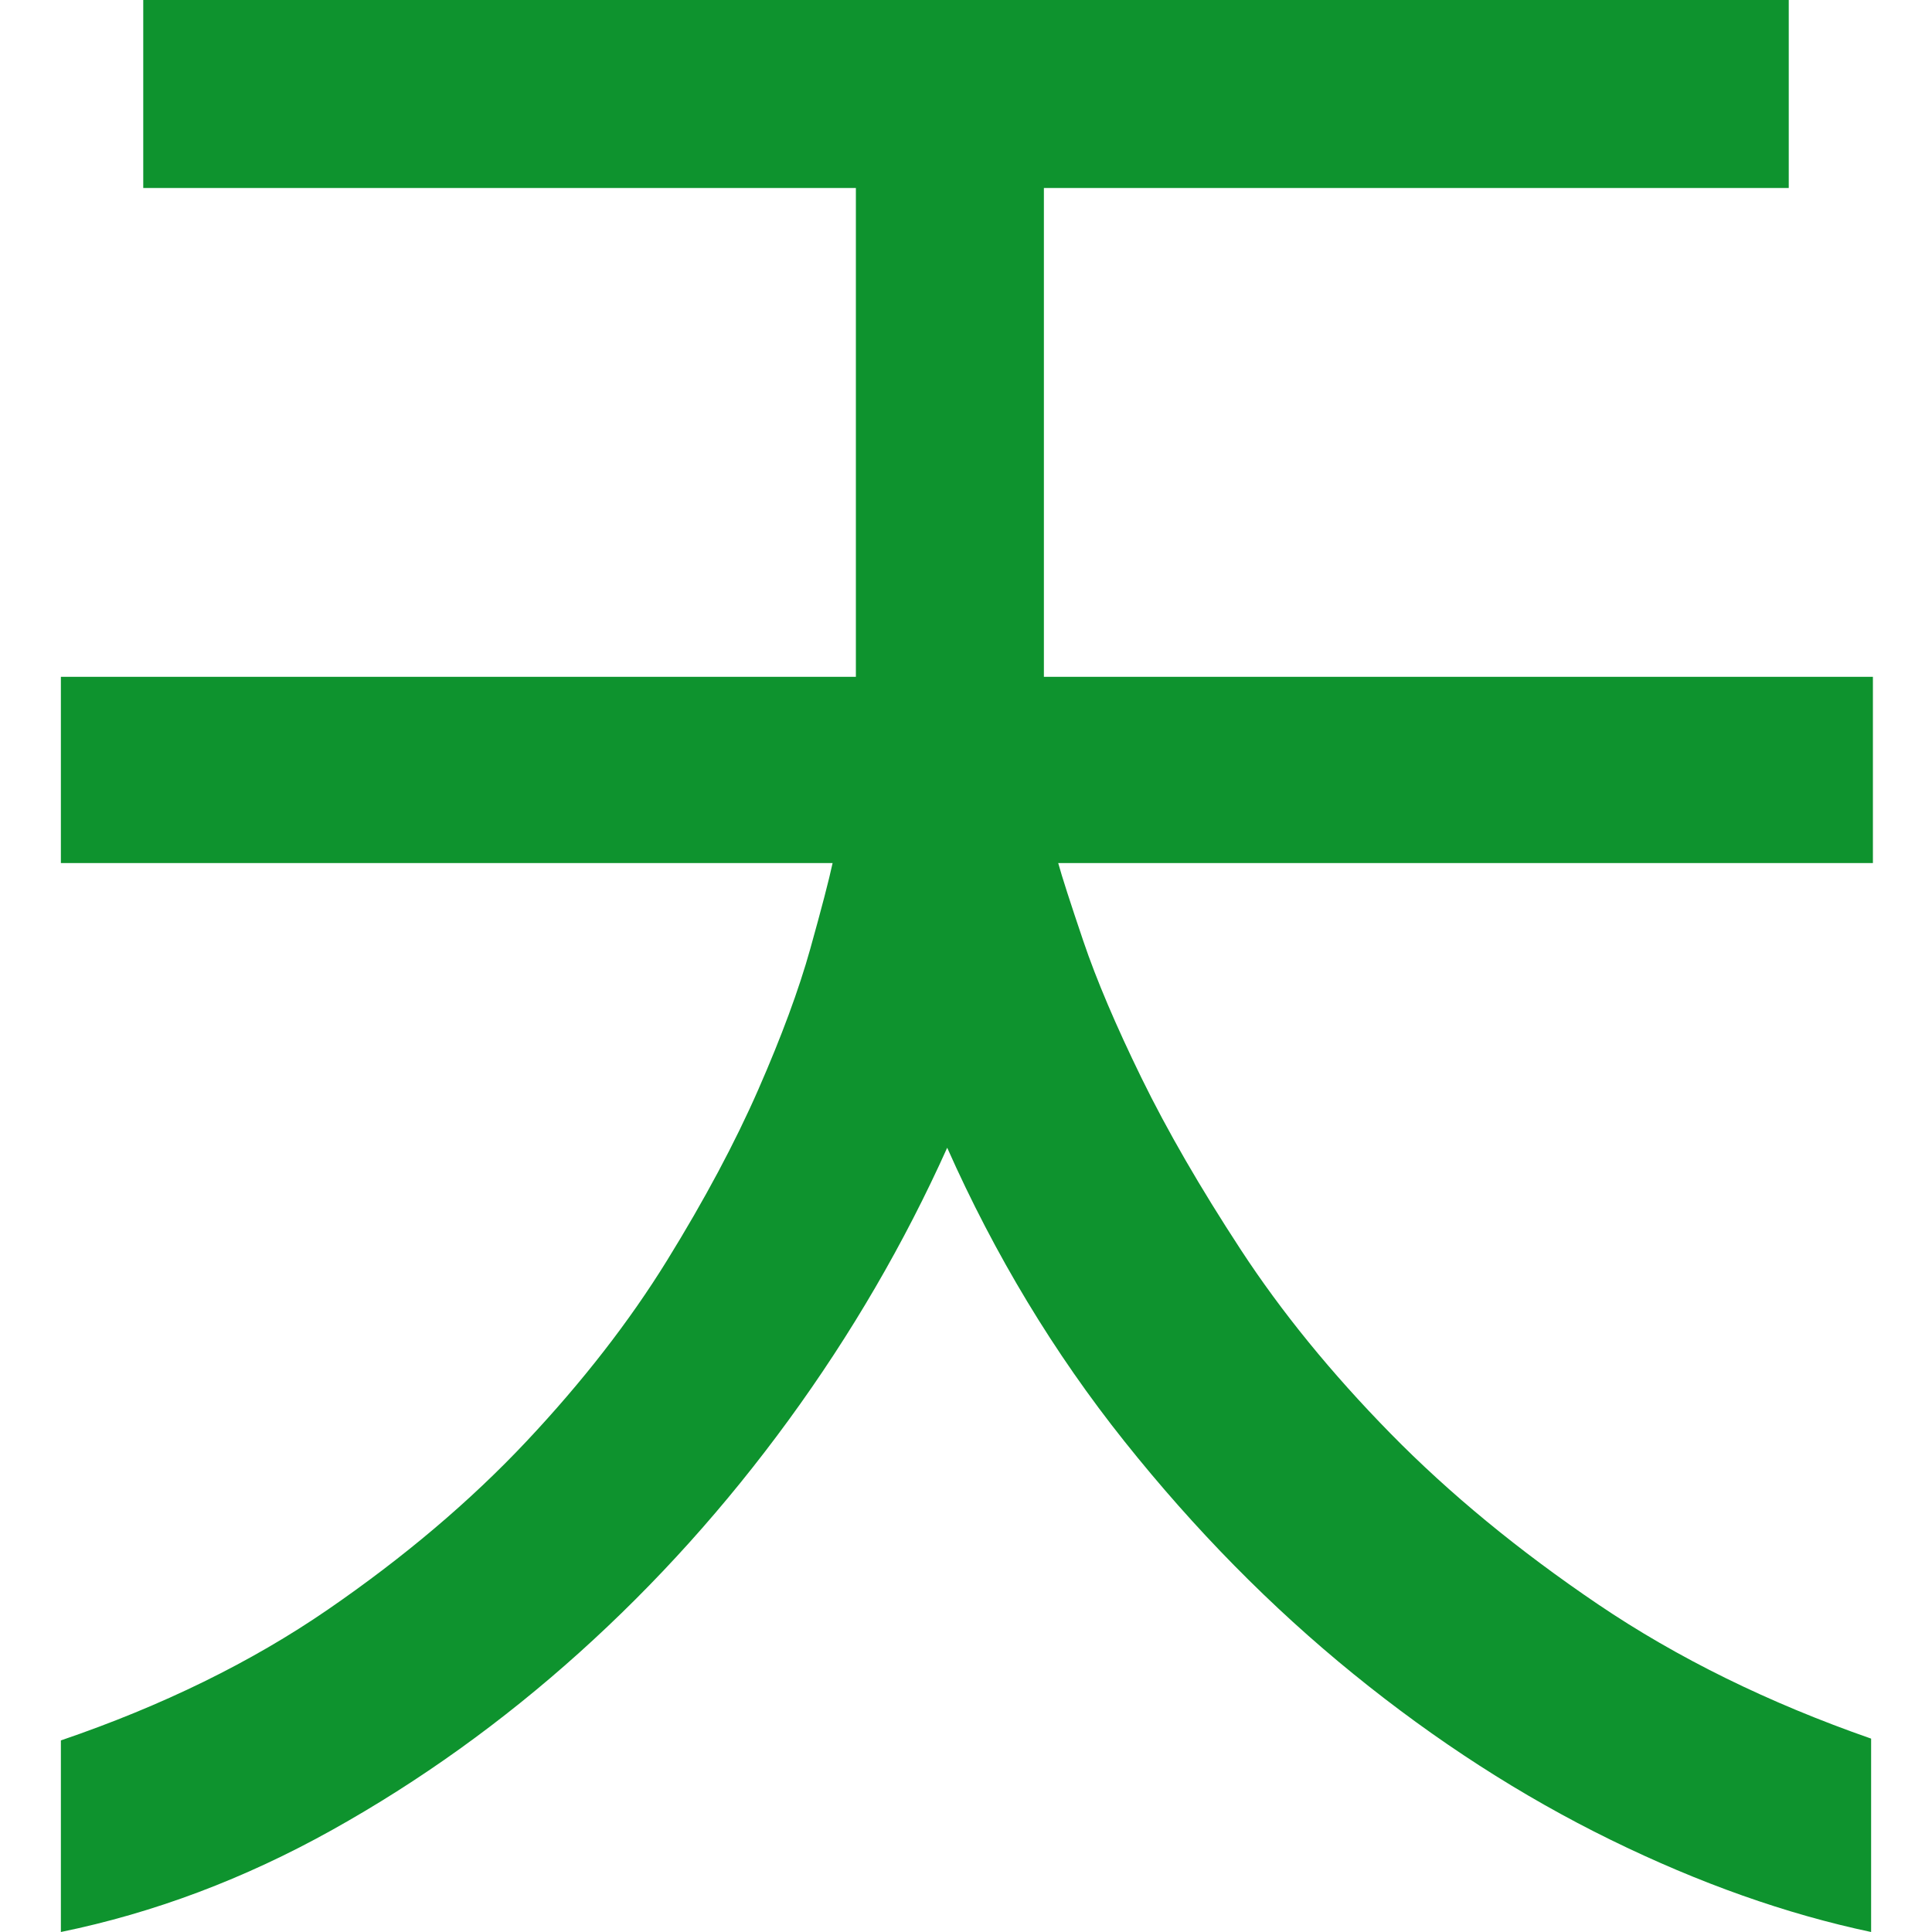
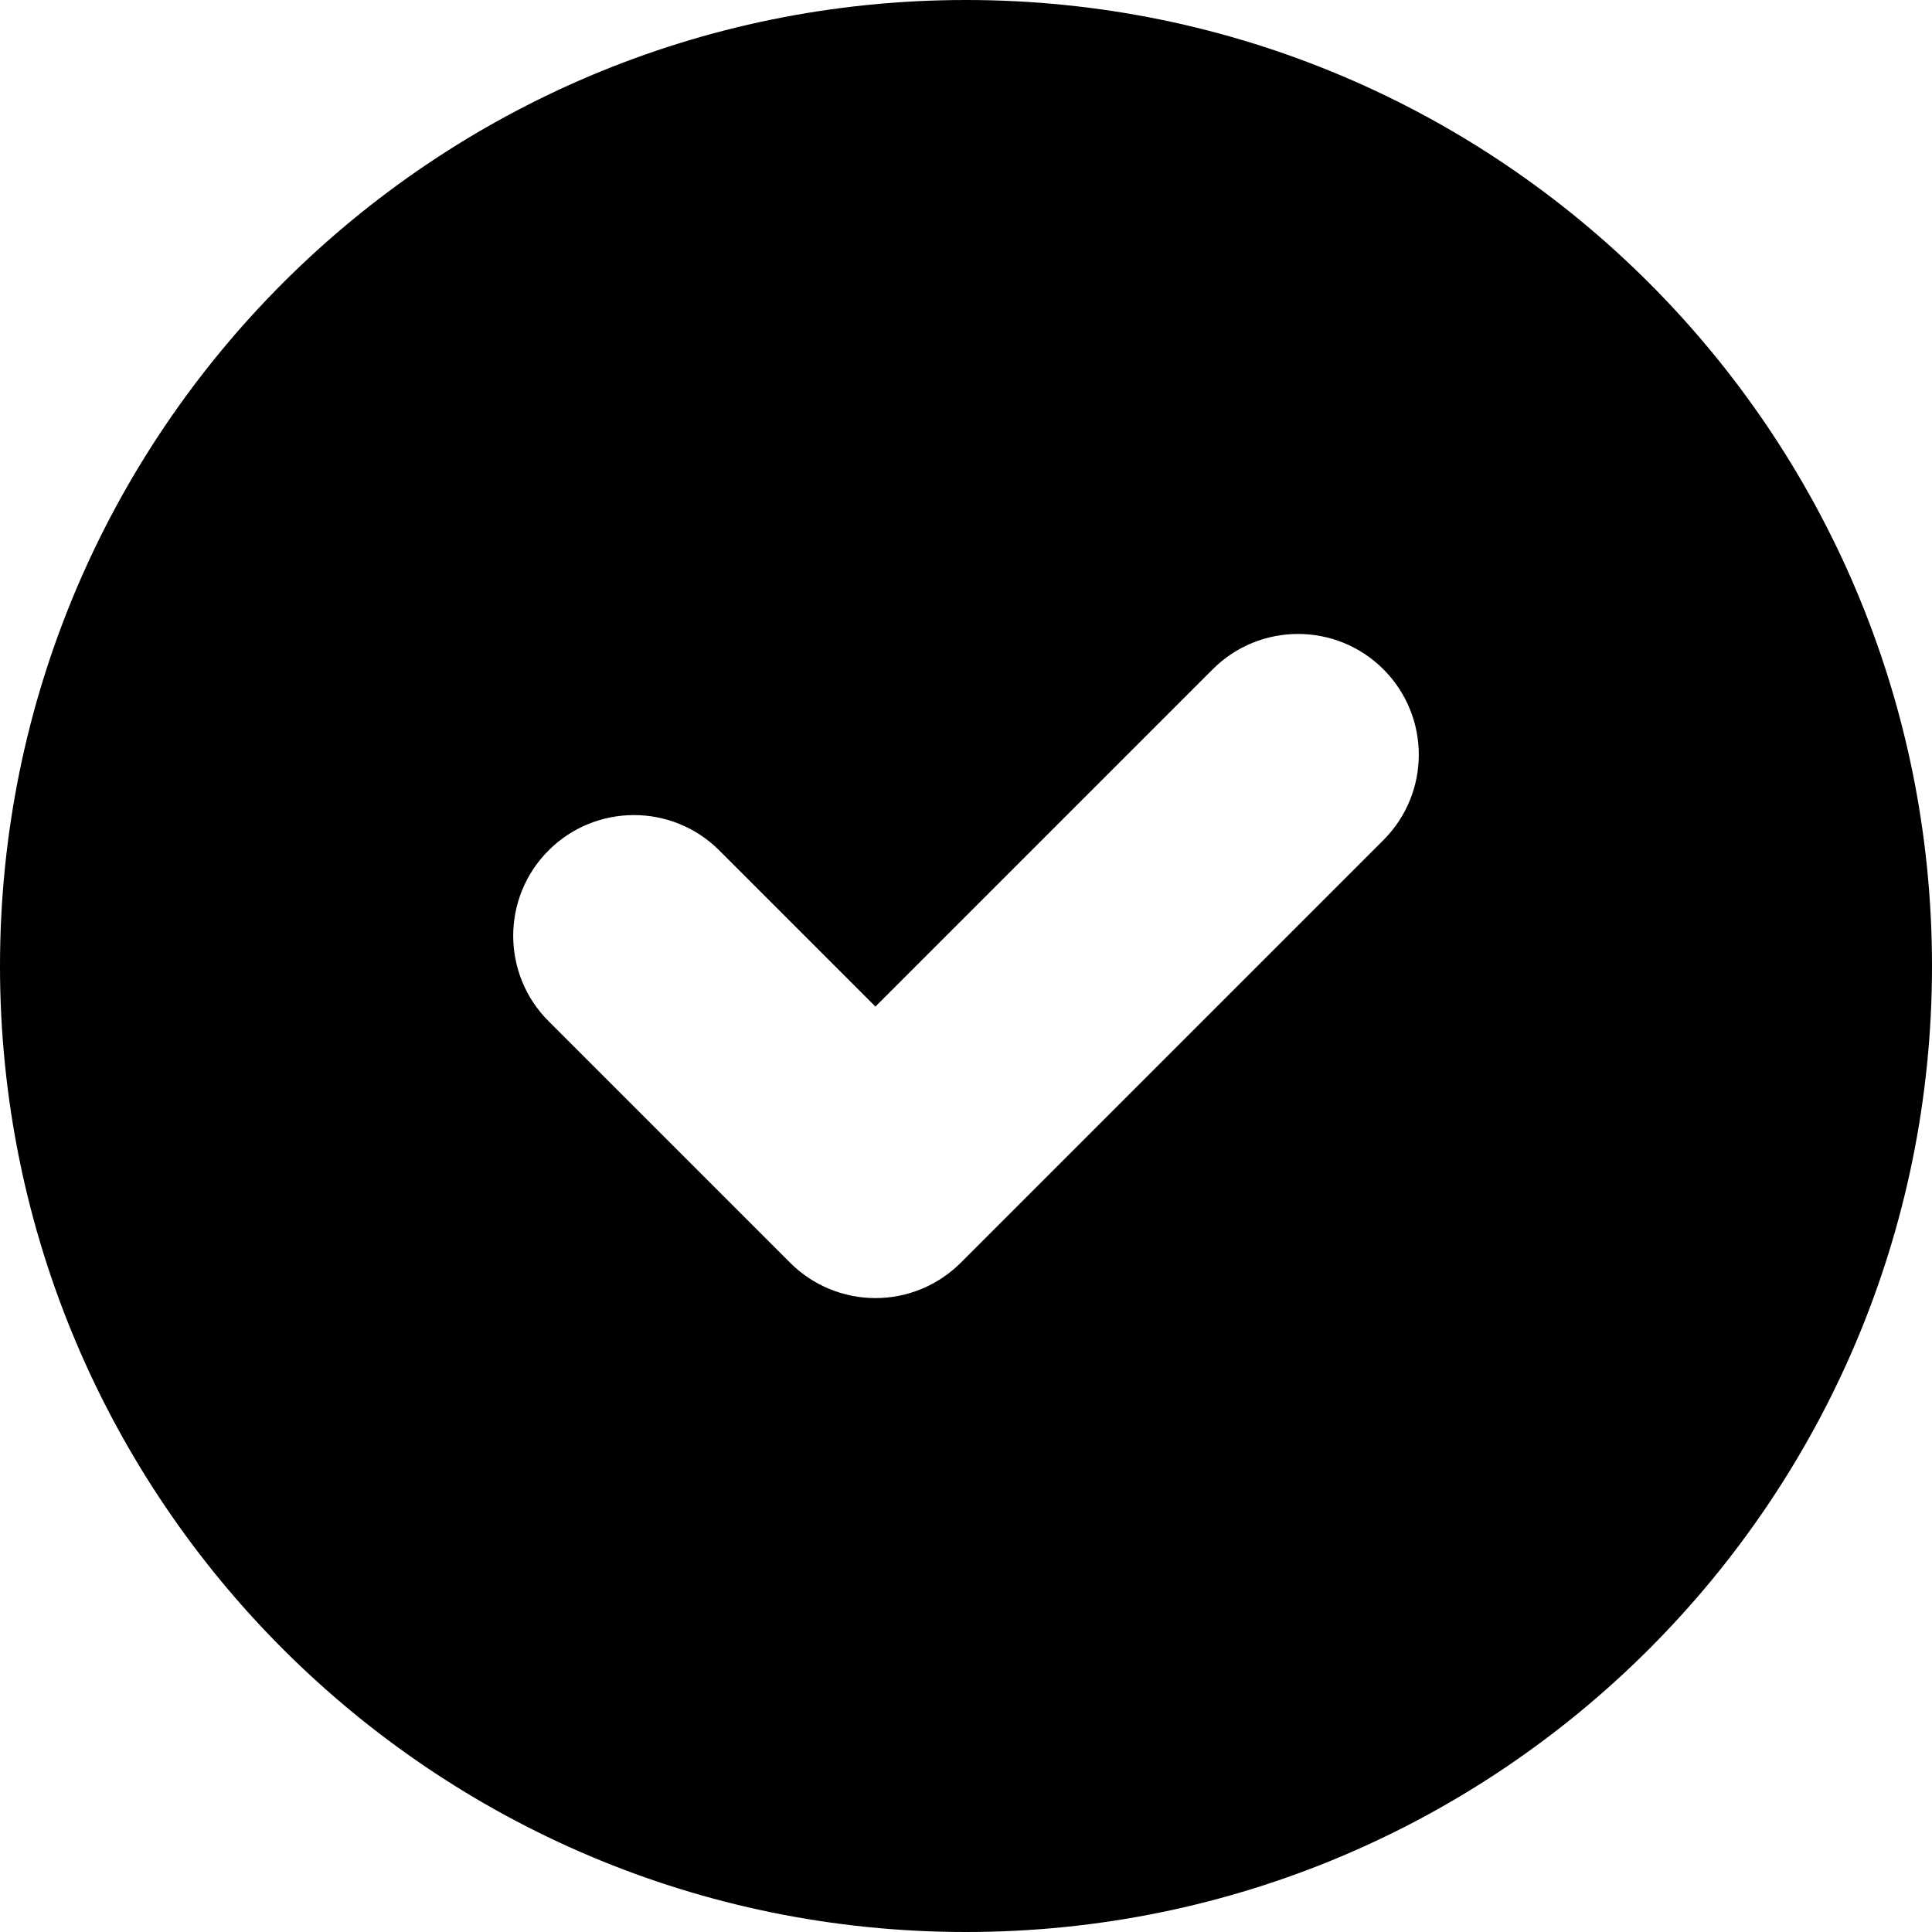
- <svg xmlns="http://www.w3.org/2000/svg" t="1723089450418" class="icon" viewBox="0 0 1024 1024" version="1.1" p-id="36150" width="200" height="200">
-   <path d="M992.682 457.431l-431.807 0q2.847 10.439 13.286 41.283t30.843 72.601 52.671 91.107 79.244 97.275 110.087 90.632 144.727 71.177l0 102.495q-67.381-14.235-138.083-48.875t-136.185-87.785-121.475-123.373-93.954-155.64q-34.165 75.922-83.989 144.252t-111.036 123.373-130.966 93.954-143.778 54.095l0-101.546q80.667-27.522 141.405-69.279t105.342-89.209 74.499-95.852 48.4-90.632 27.522-74.499 11.863-45.553l-409.031 0 0-98.699 421.368 0 0-259.084-377.713 0 0-99.648 872.156 0 0 99.648-394.795 0 0 259.084 439.399 0 0 98.699z" p-id="36151" fill="#0e932e" />
+ <svg xmlns="http://www.w3.org/2000/svg" viewBox="0 0 16 16" width="16" height="16">
+   <path d="M8 0a8 8 0 1 1 0 16A8 8 0 0 1 8 0Zm3.457 6.957a.999.999 0 1 0-1.414-1.414L7.25 8.336 5.957 7.043a.999.999 0 1 0-1.414 1.414l2 2a.999.999 0 0 0 1.414 0Z" />
</svg>
